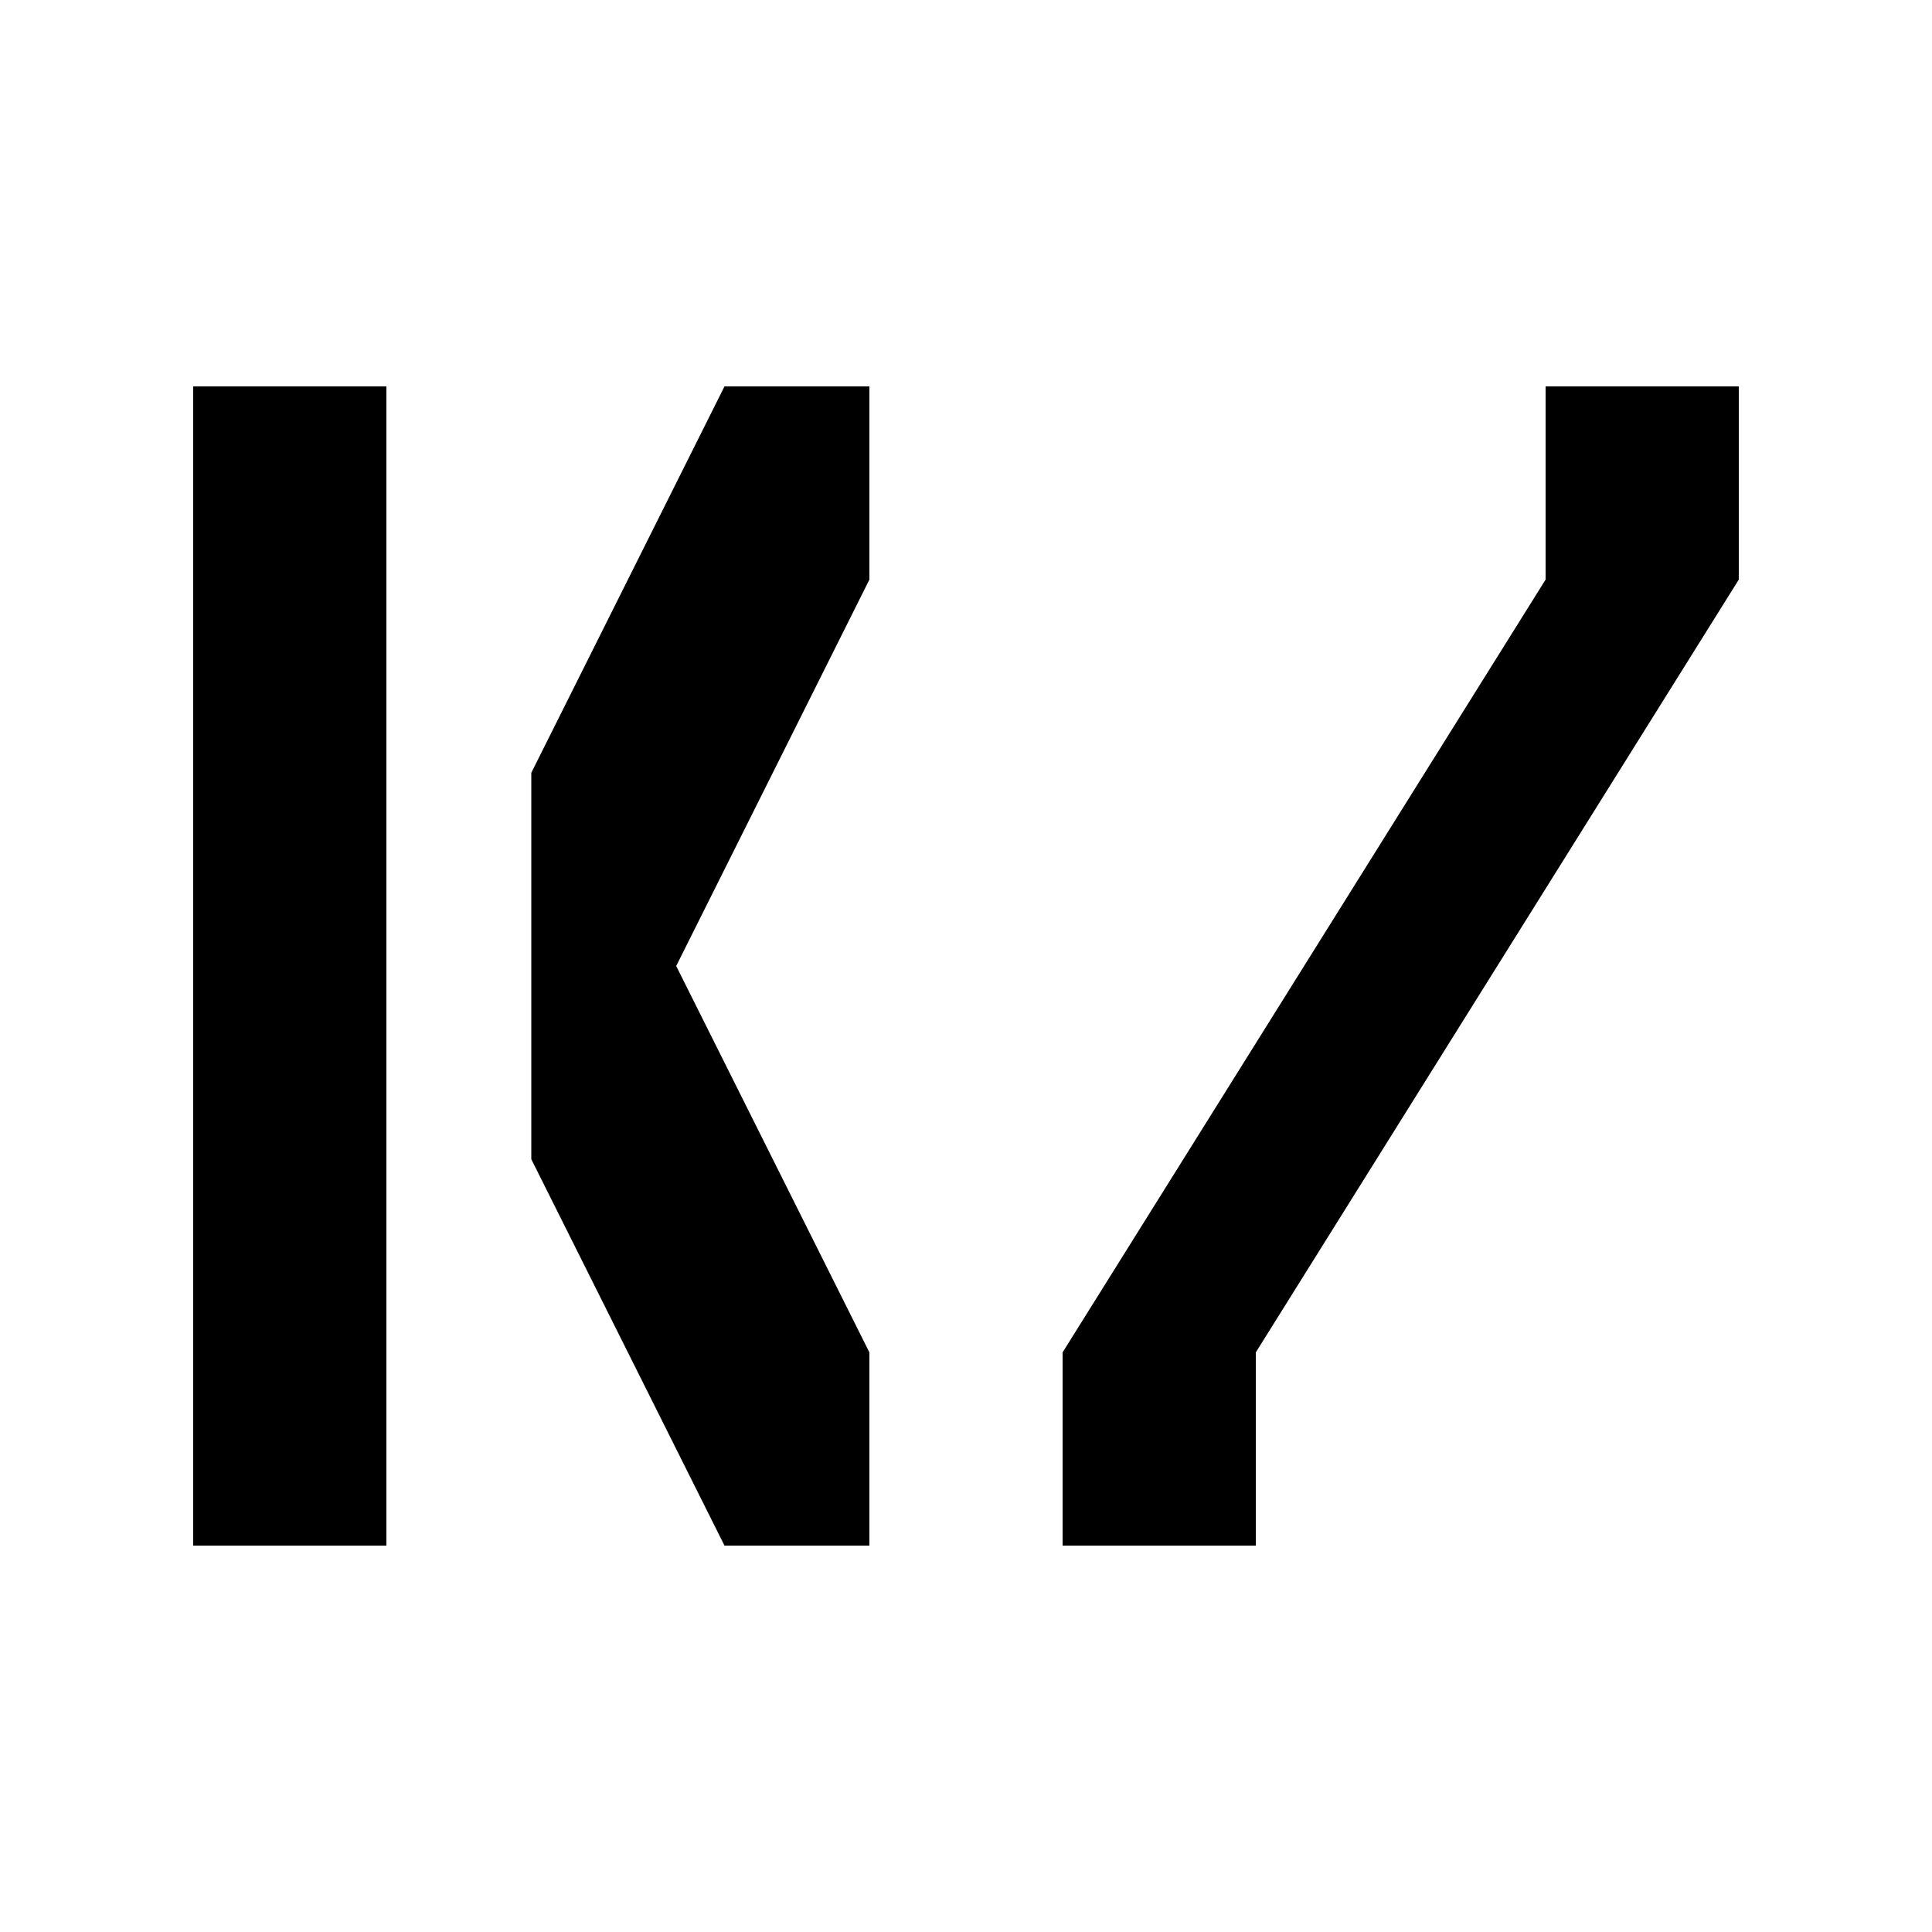
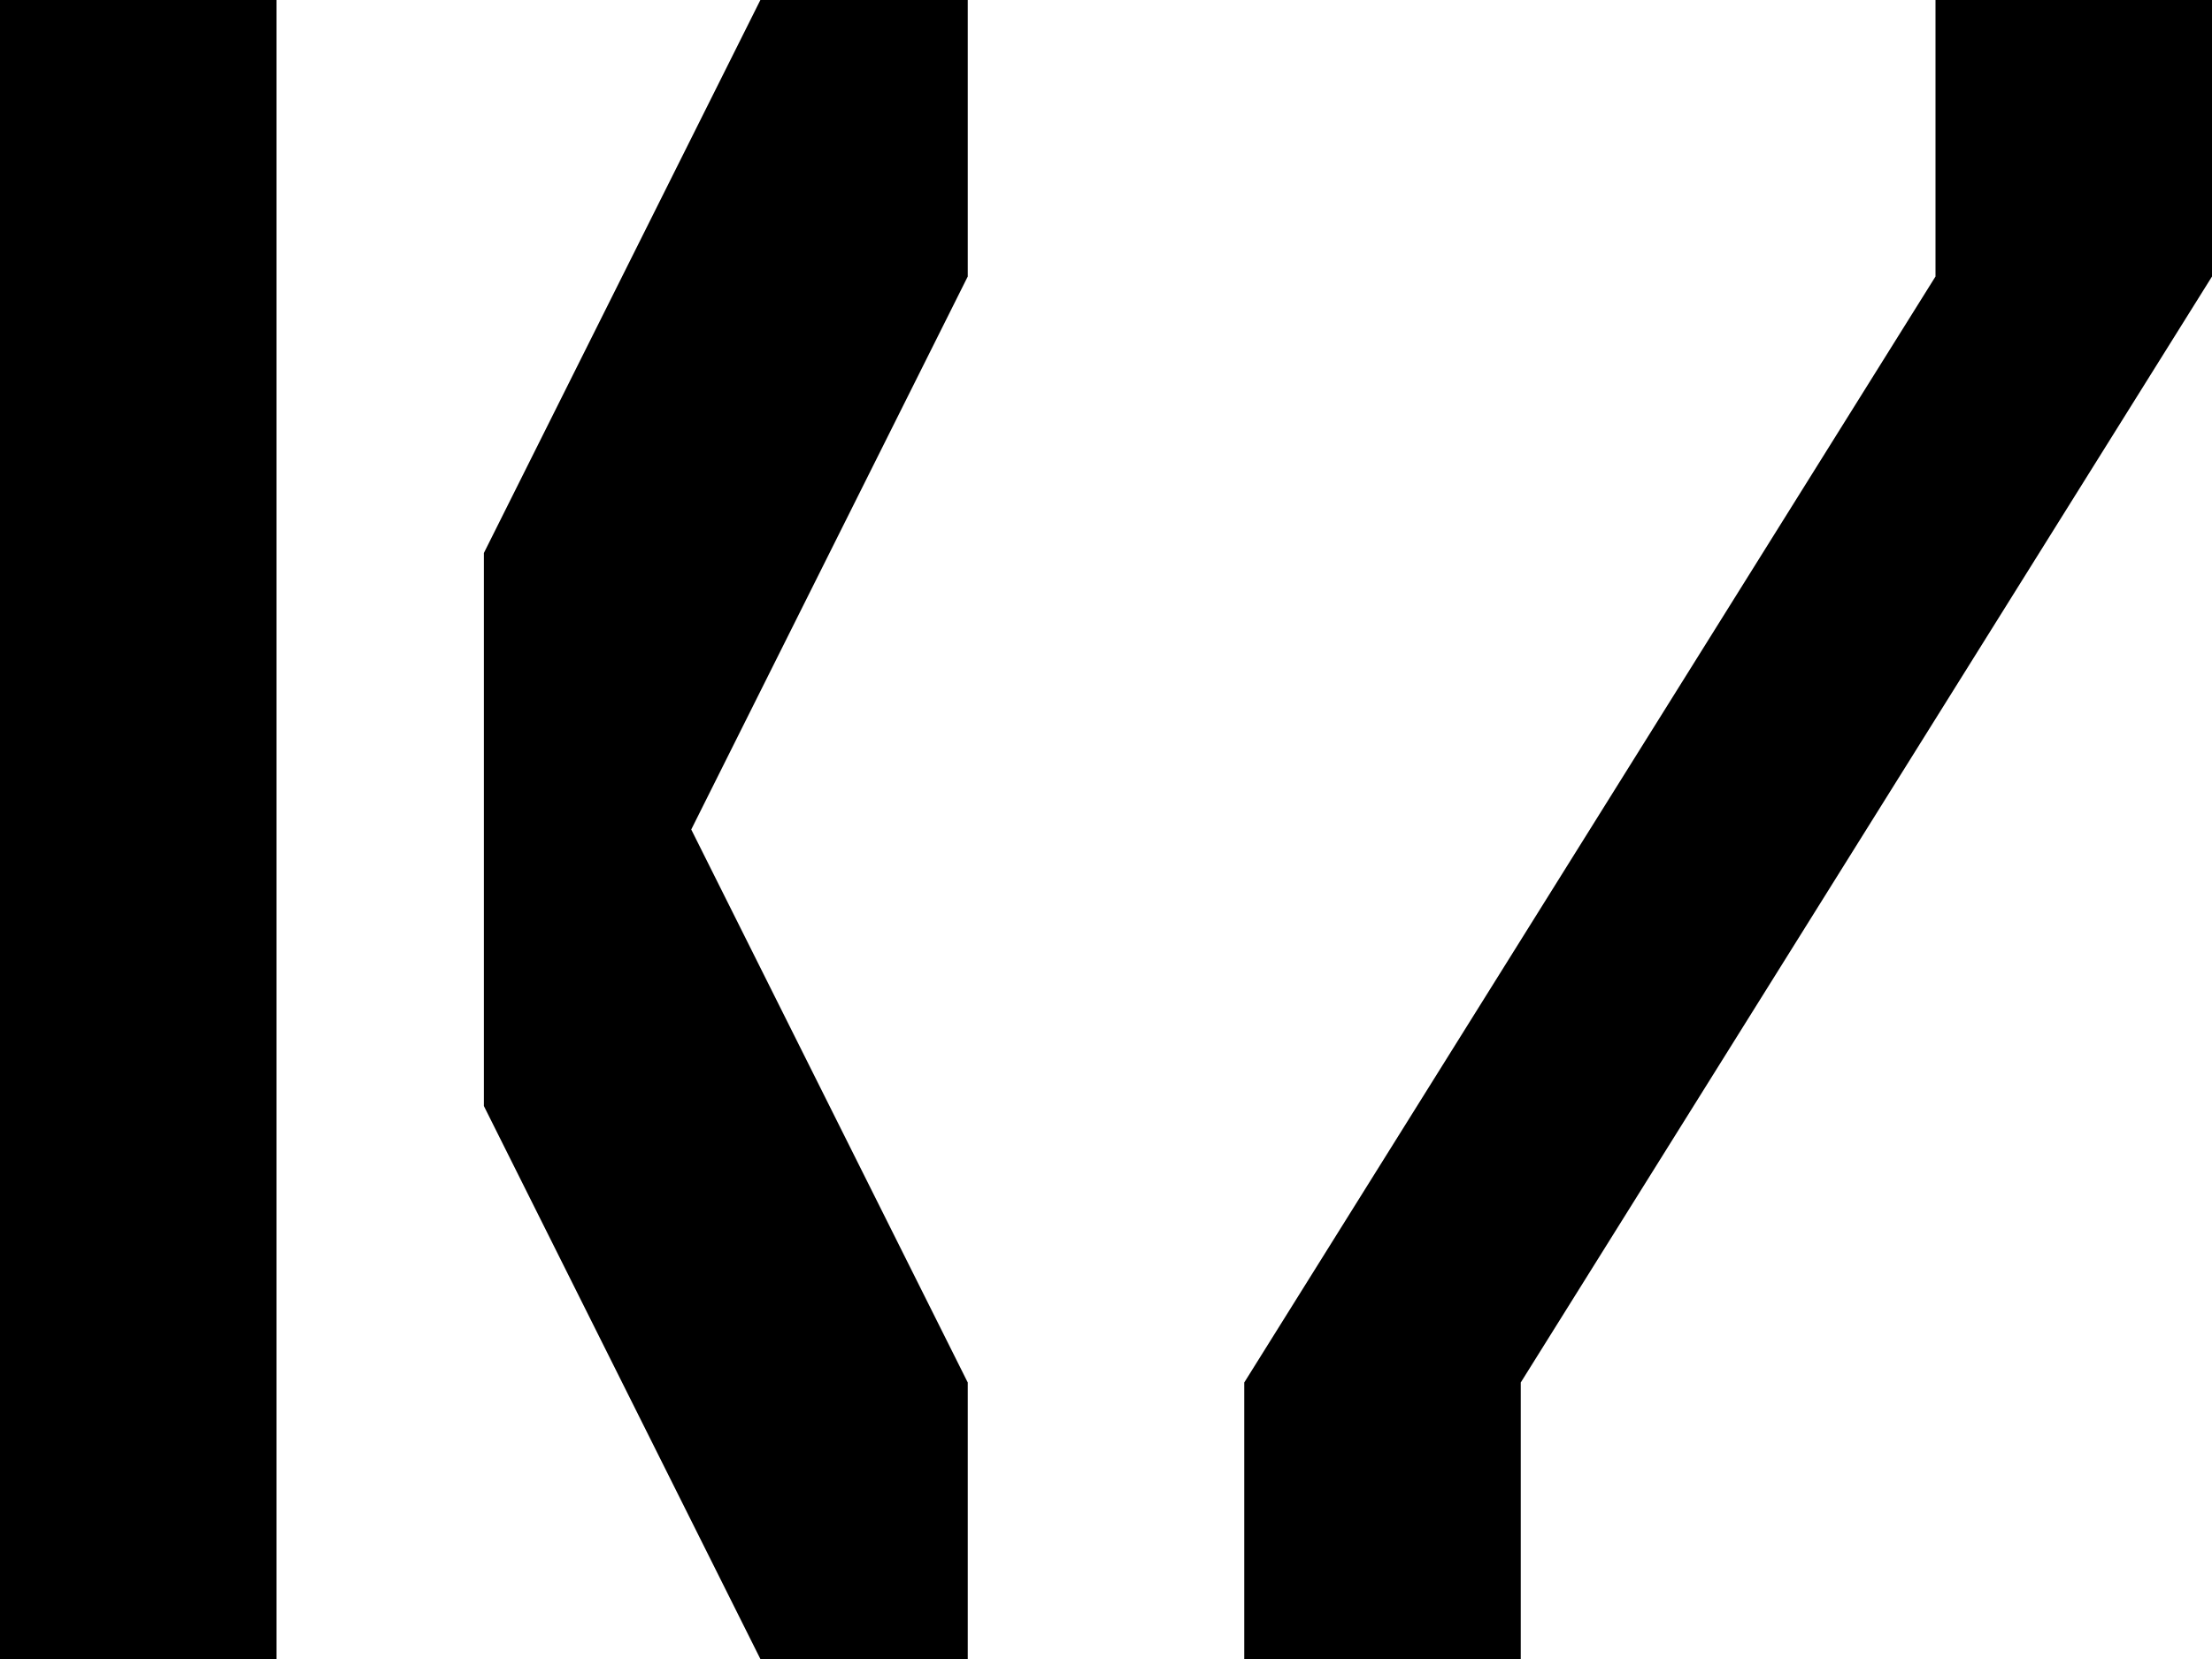
- <svg xmlns="http://www.w3.org/2000/svg" width="32" height="32" viewBox="0 0 160 160">
+ <svg xmlns="http://www.w3.org/2000/svg" viewBox="0 0 128 96">
  <g>
-     <path d="M60 32 44 64v32l16 32h12v-16L56 80l16-32V32Z" />
-     <path d="M16 32v96h16V32Z" />
+     <path d="M44 0 28 32v32l16 32h12V80L40 48l16-32V0Z" />
+     <path d="M0 0v96h16V0Z" />
  </g>
-   <path d="M128 32v16l-40 64v16h16v-16l40-64V32Z" />
+   <path d="M112 0v16L72 80v16h16V80l40-64V0Z" />
</svg>
